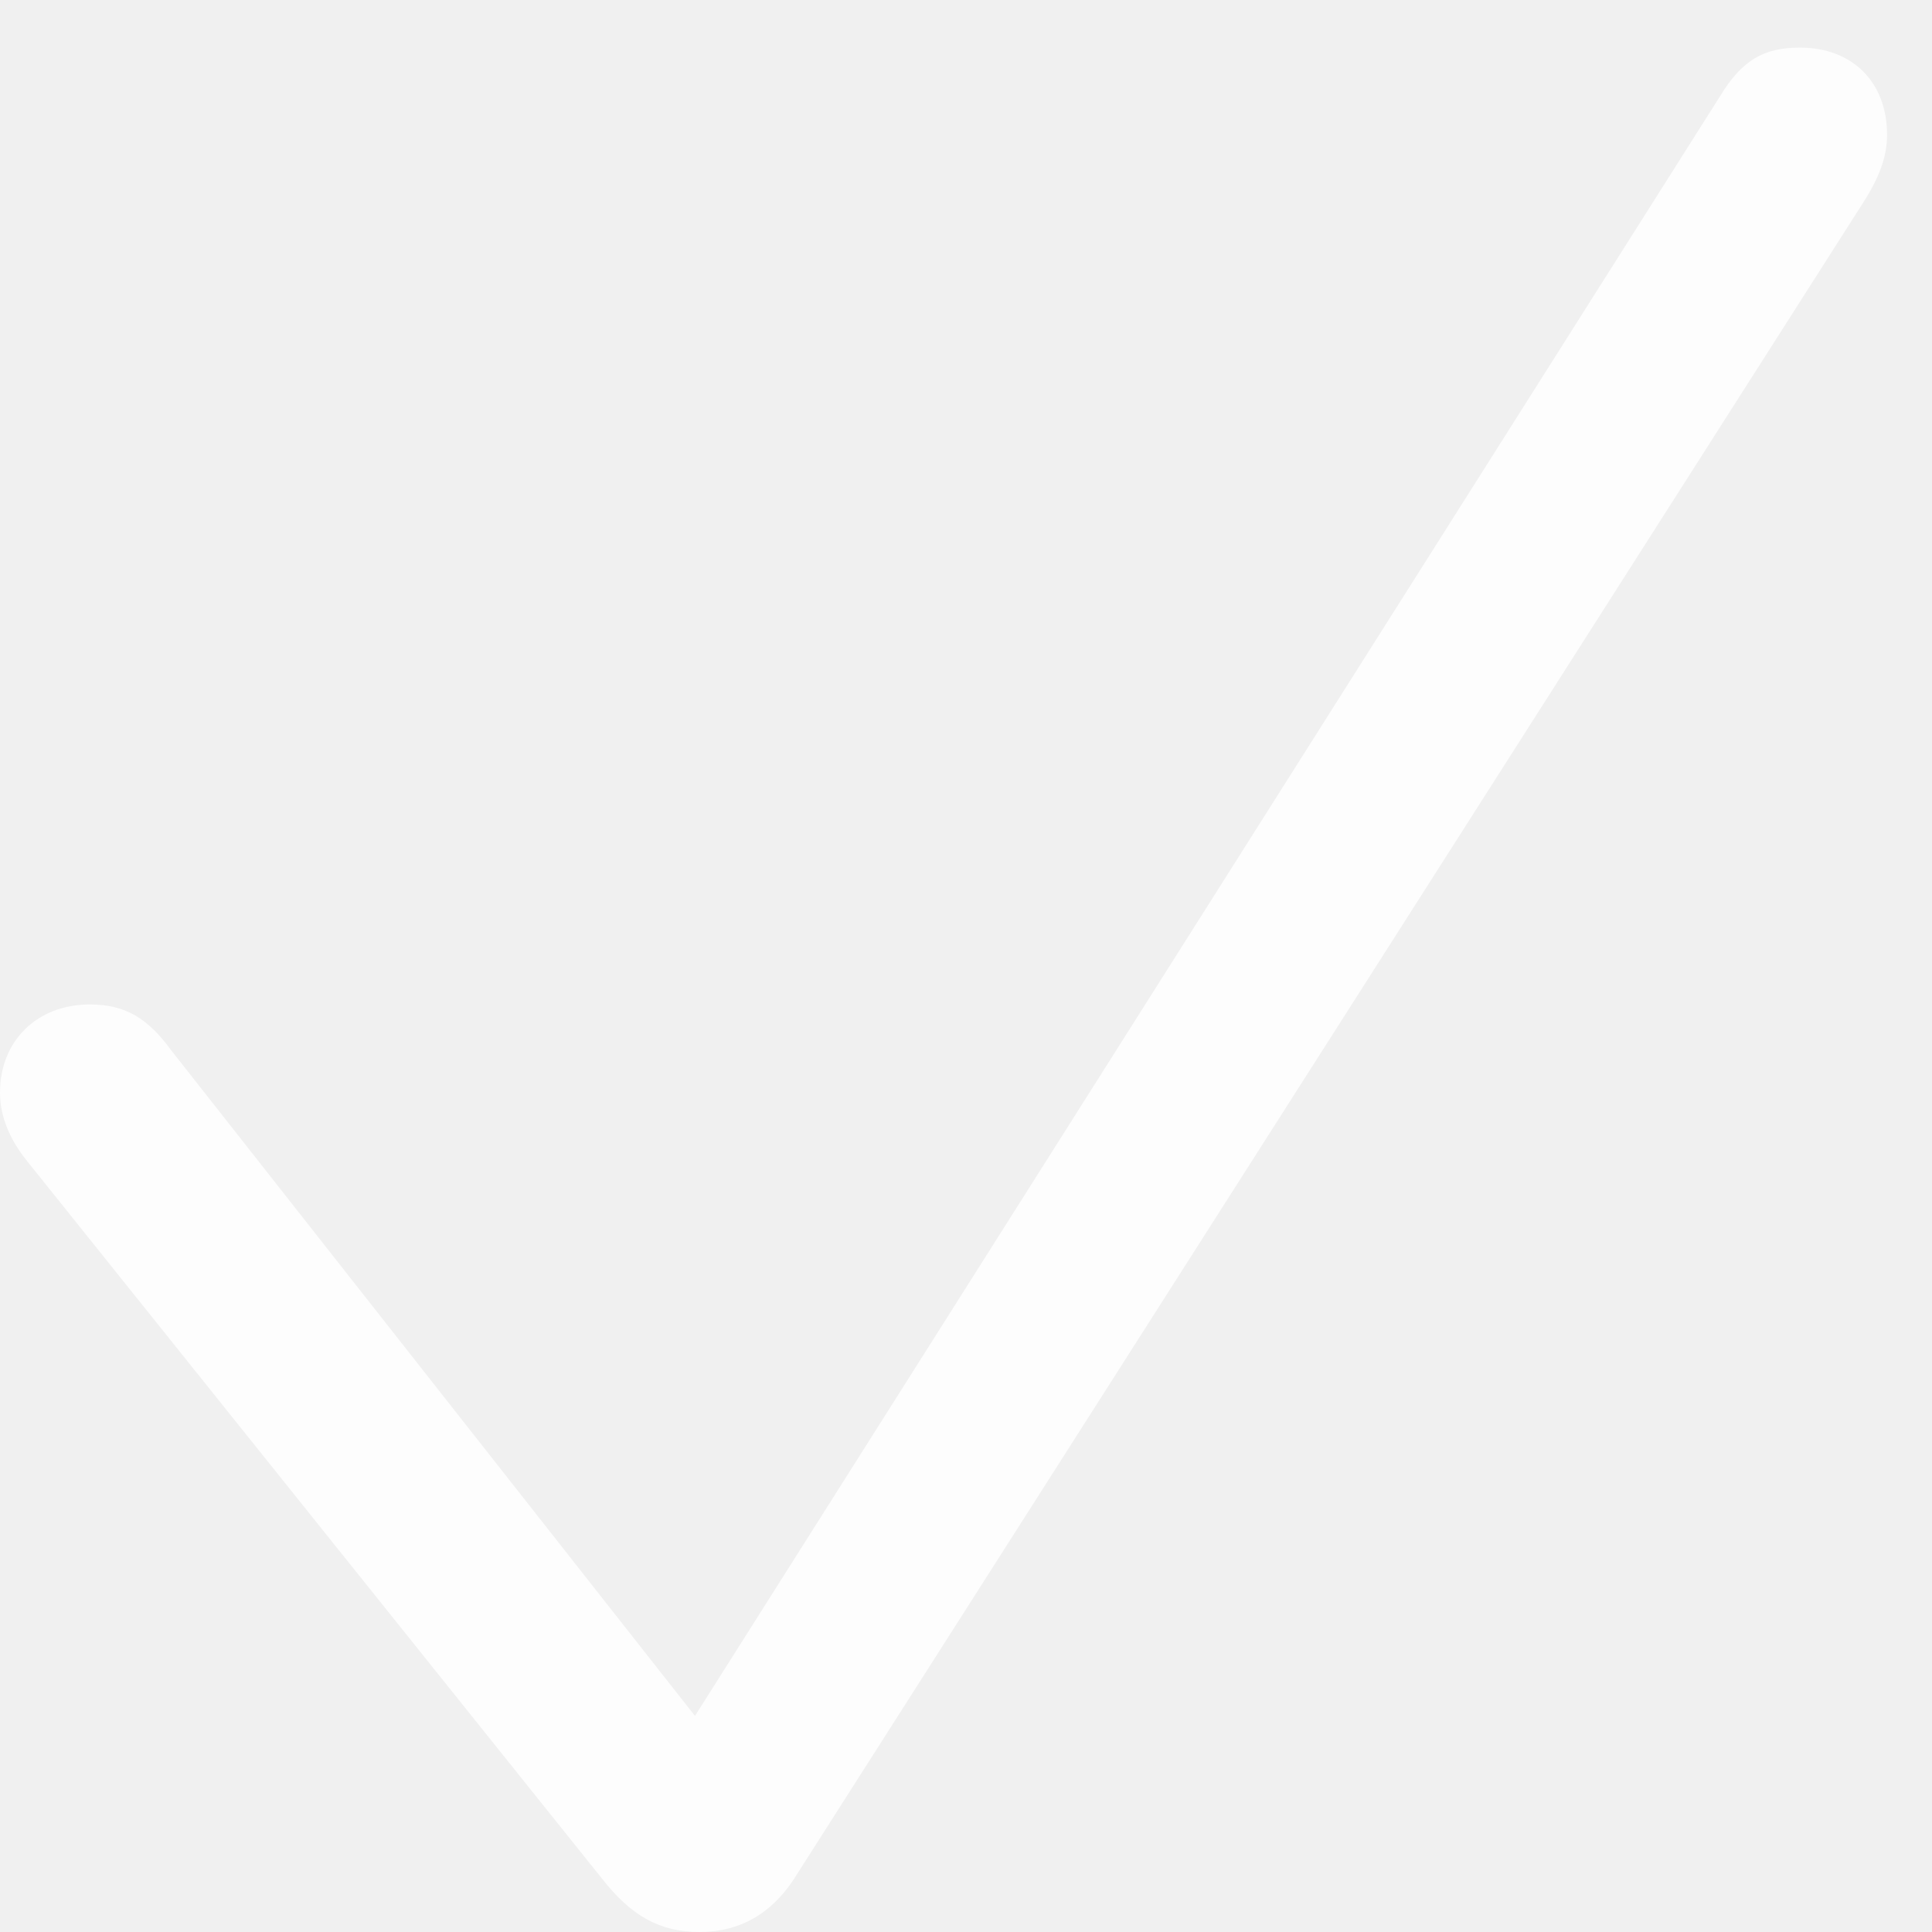
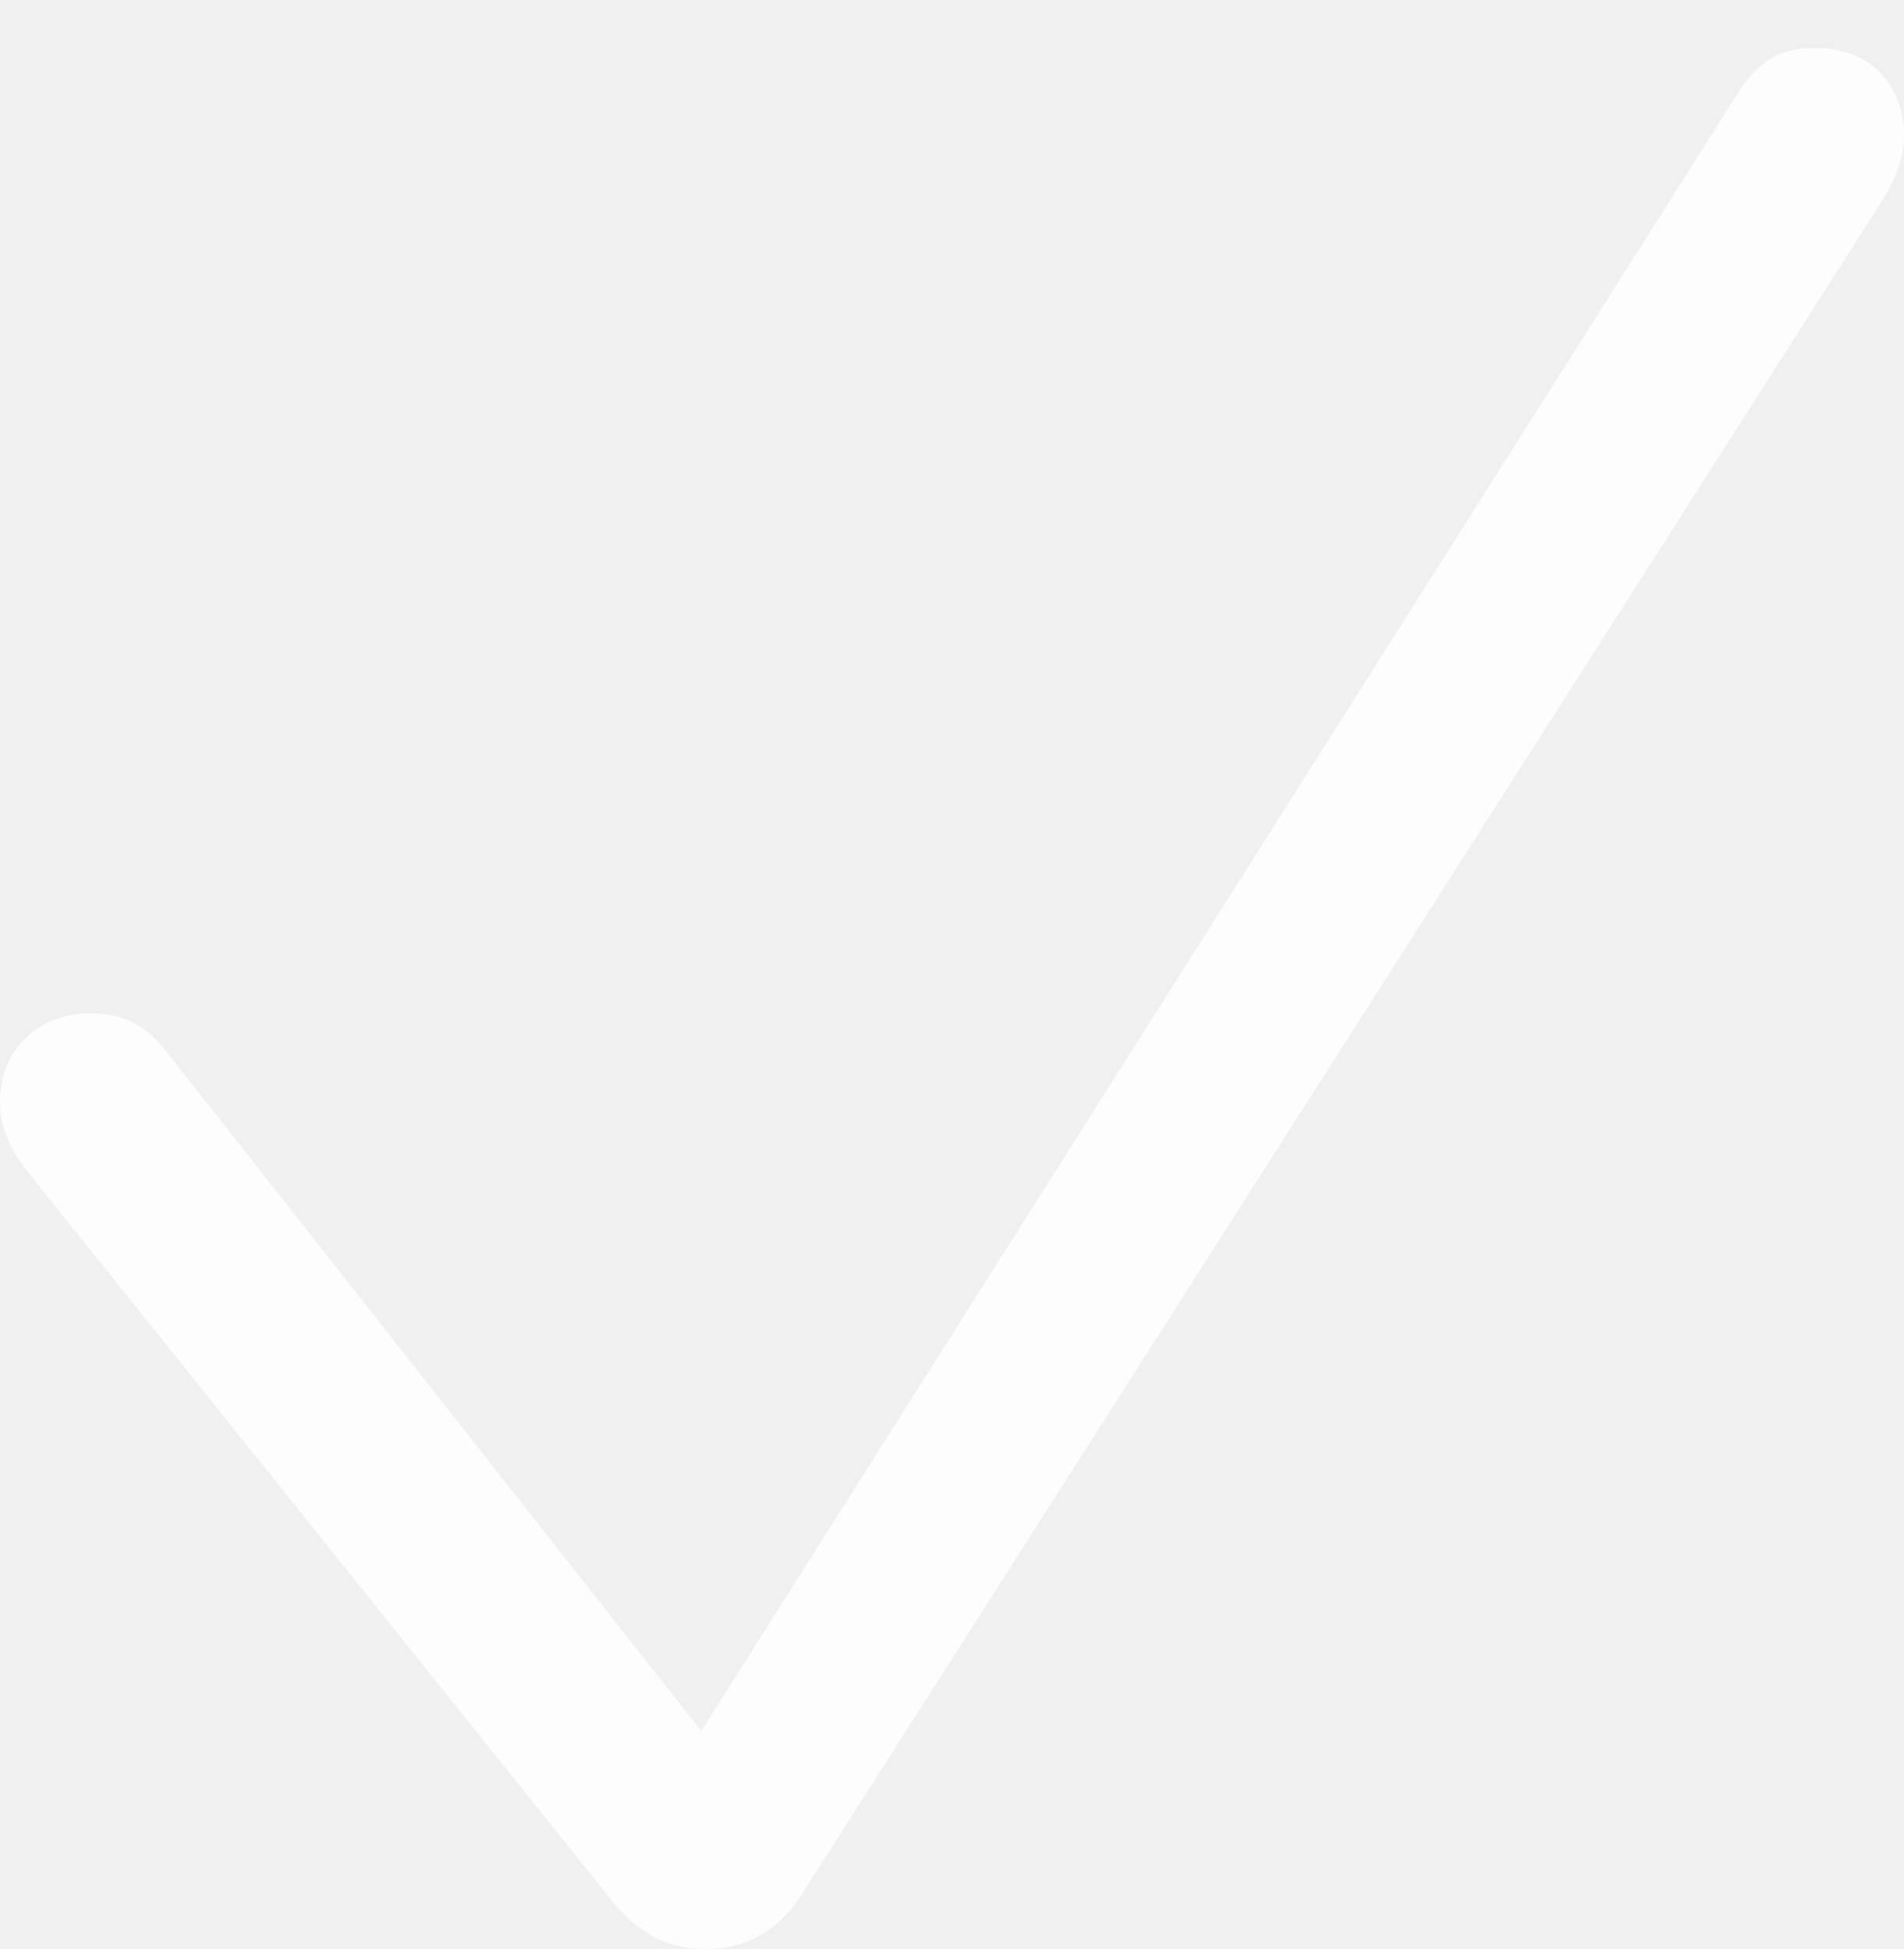
- <svg xmlns="http://www.w3.org/2000/svg" version="1.1" viewBox="0 0 17.461 17.461">
+ <svg xmlns="http://www.w3.org/2000/svg" version="1.1" viewBox="0 0 106.592 109.131">
  <g>
-     <rect height="17.461" opacity="0" width="17.461" x="0" y="0" />
-     <path d="M6.32 17.461C6.688 17.461 6.961 17.297 7.164 17L16.836 1.836C16.992 1.594 17.055 1.406 17.055 1.219C17.055 0.742 16.742 0.43 16.266 0.43C15.938 0.43 15.742 0.547 15.547 0.867L6.281 15.508L1.547 9.492C1.336 9.203 1.133 9.078 0.812 9.078C0.336 9.078 0 9.406 0 9.875C0 10.078 0.078 10.289 0.25 10.5L5.445 16.984C5.703 17.312 5.961 17.461 6.32 17.461Z" fill="white" fill-opacity="0.85" />
+     <rect height="109.131" opacity="0" width="106.592" x="0" y="0" />
+     <path d="M39.502 109.131C41.797 109.131 43.506 108.105 44.775 106.25L105.225 11.475C106.201 9.961 106.592 8.789 106.592 7.617C106.592 4.639 104.639 2.686 101.66 2.686C99.609 2.686 98.389 3.418 97.168 5.42L39.258 96.924L9.668 59.326C8.35 57.52 7.08 56.738 5.078 56.738C2.1 56.738 0 58.789 0 61.719C0 62.988 0.488 64.307 1.562 65.625L34.033 106.152C35.645 108.203 37.256 109.131 39.502 109.131Z" fill="white" fill-opacity="0.85" />
  </g>
</svg>
